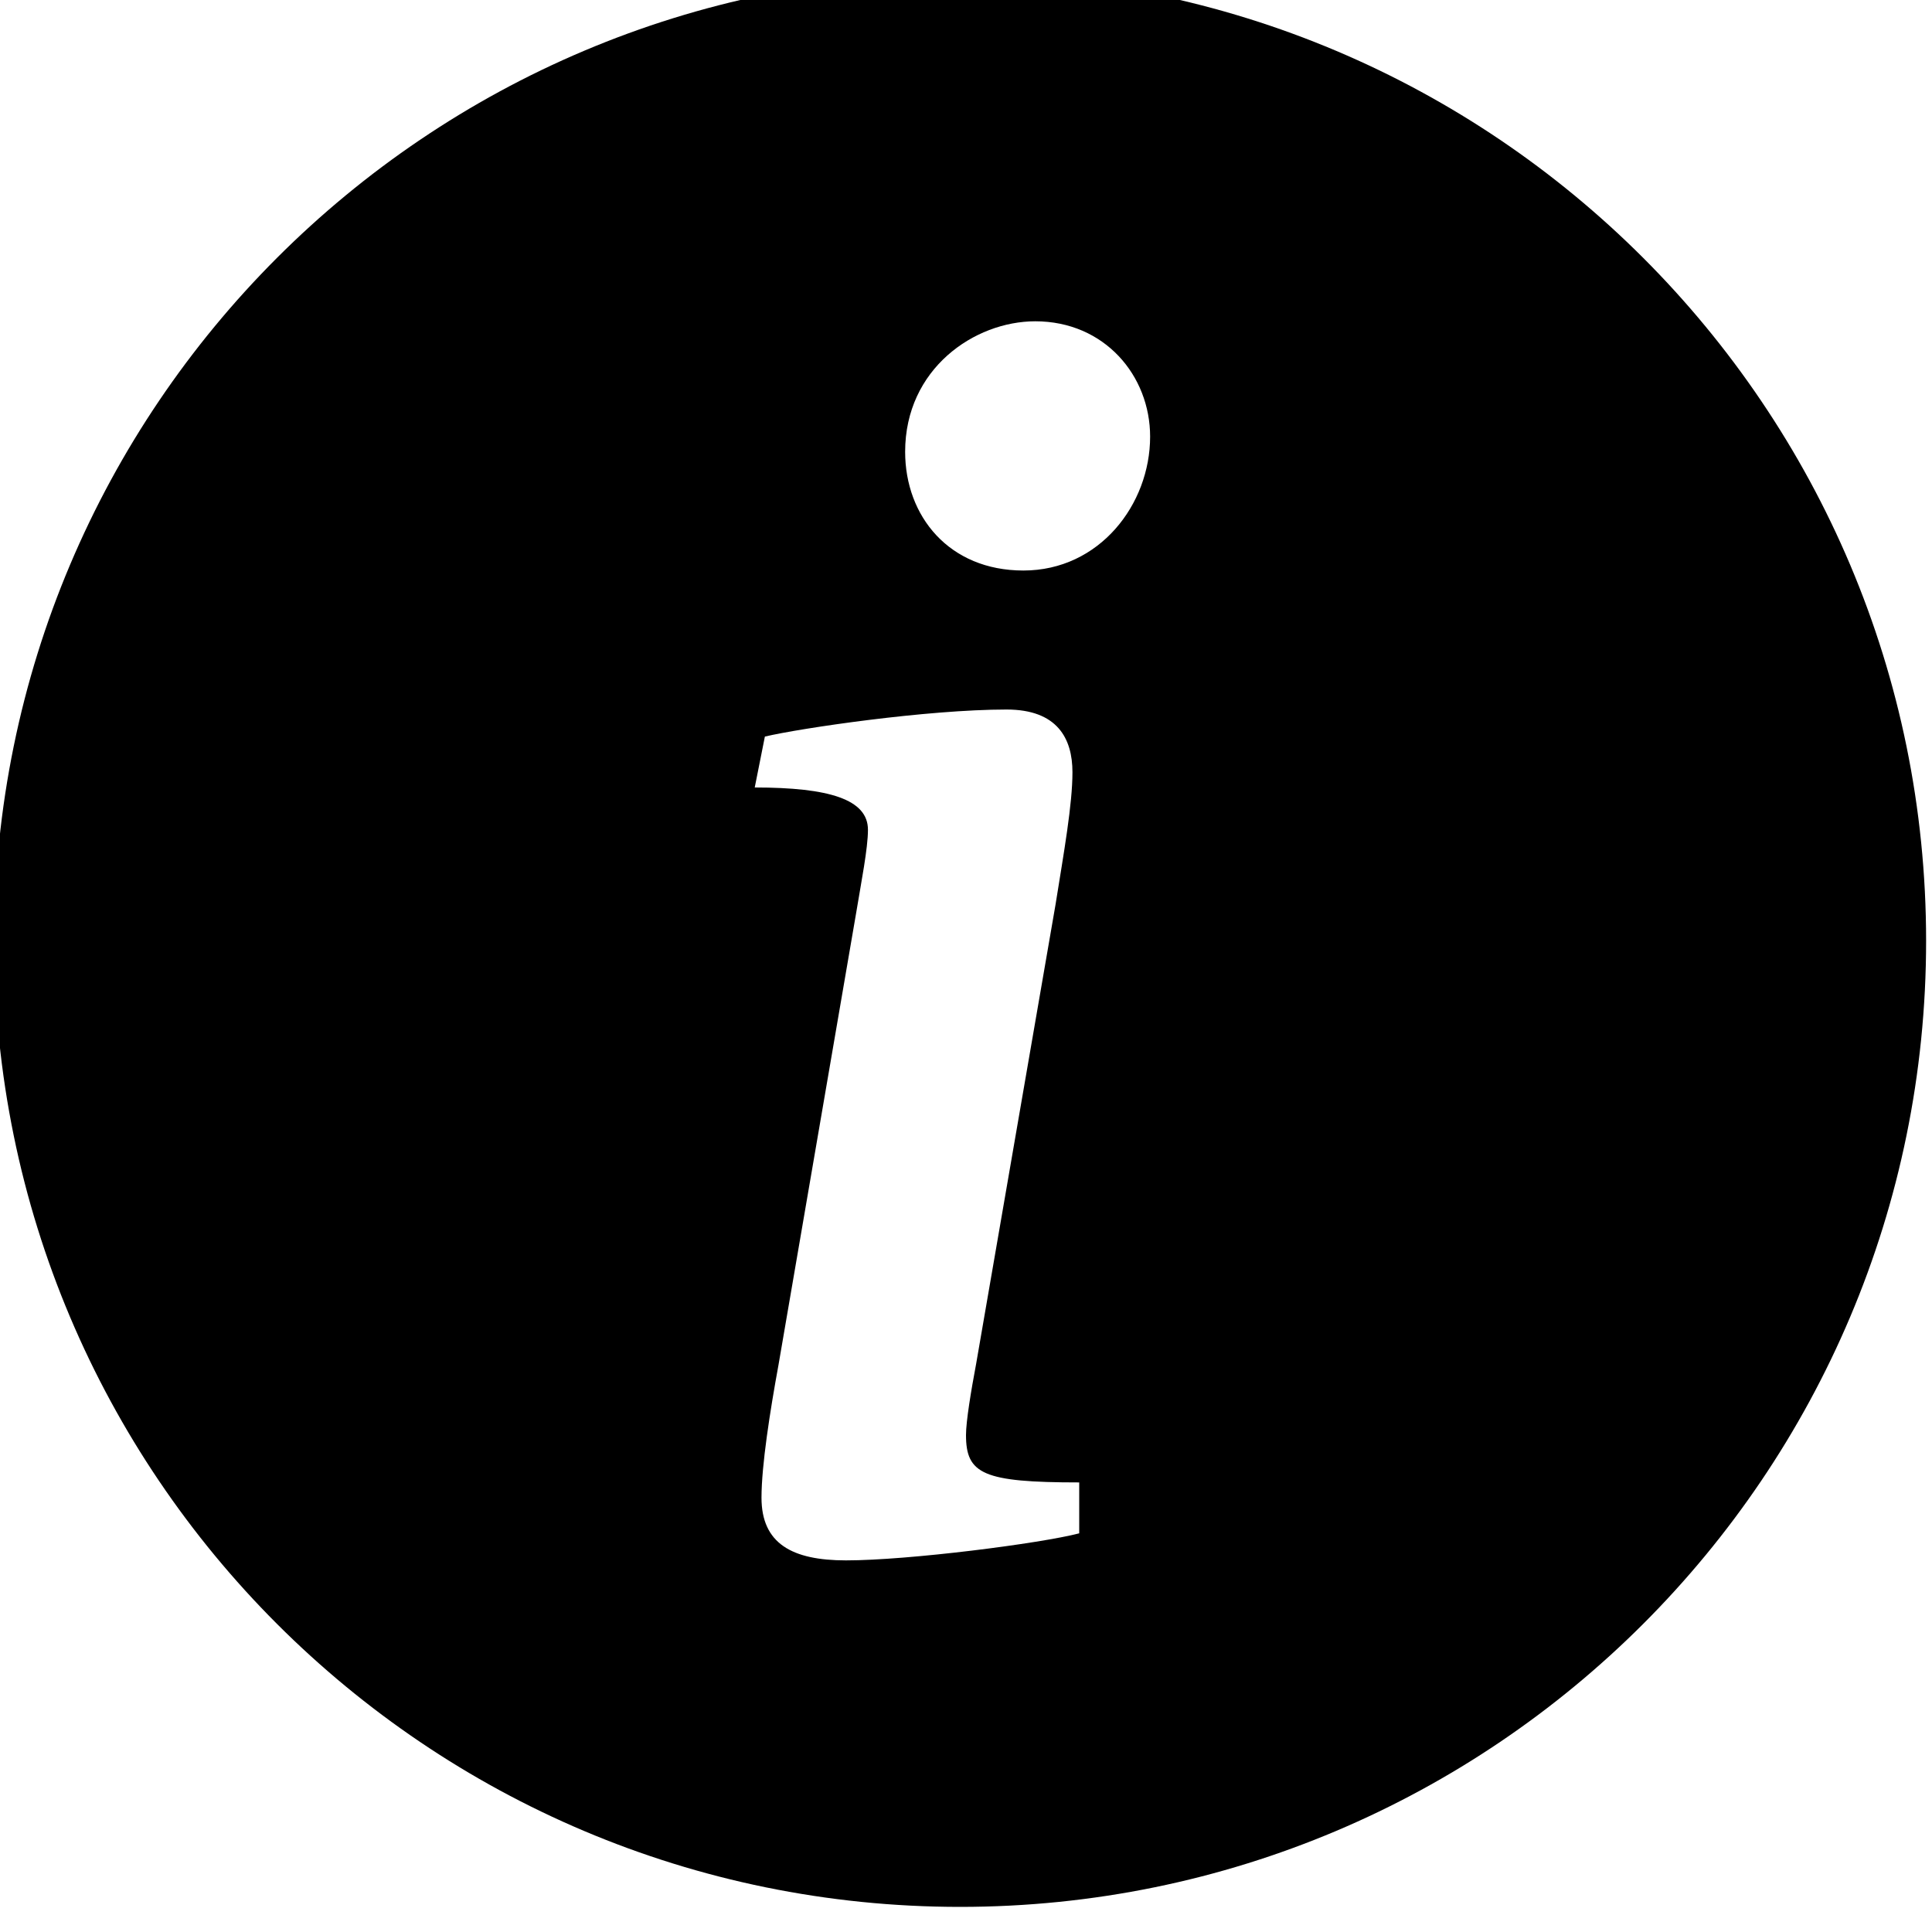
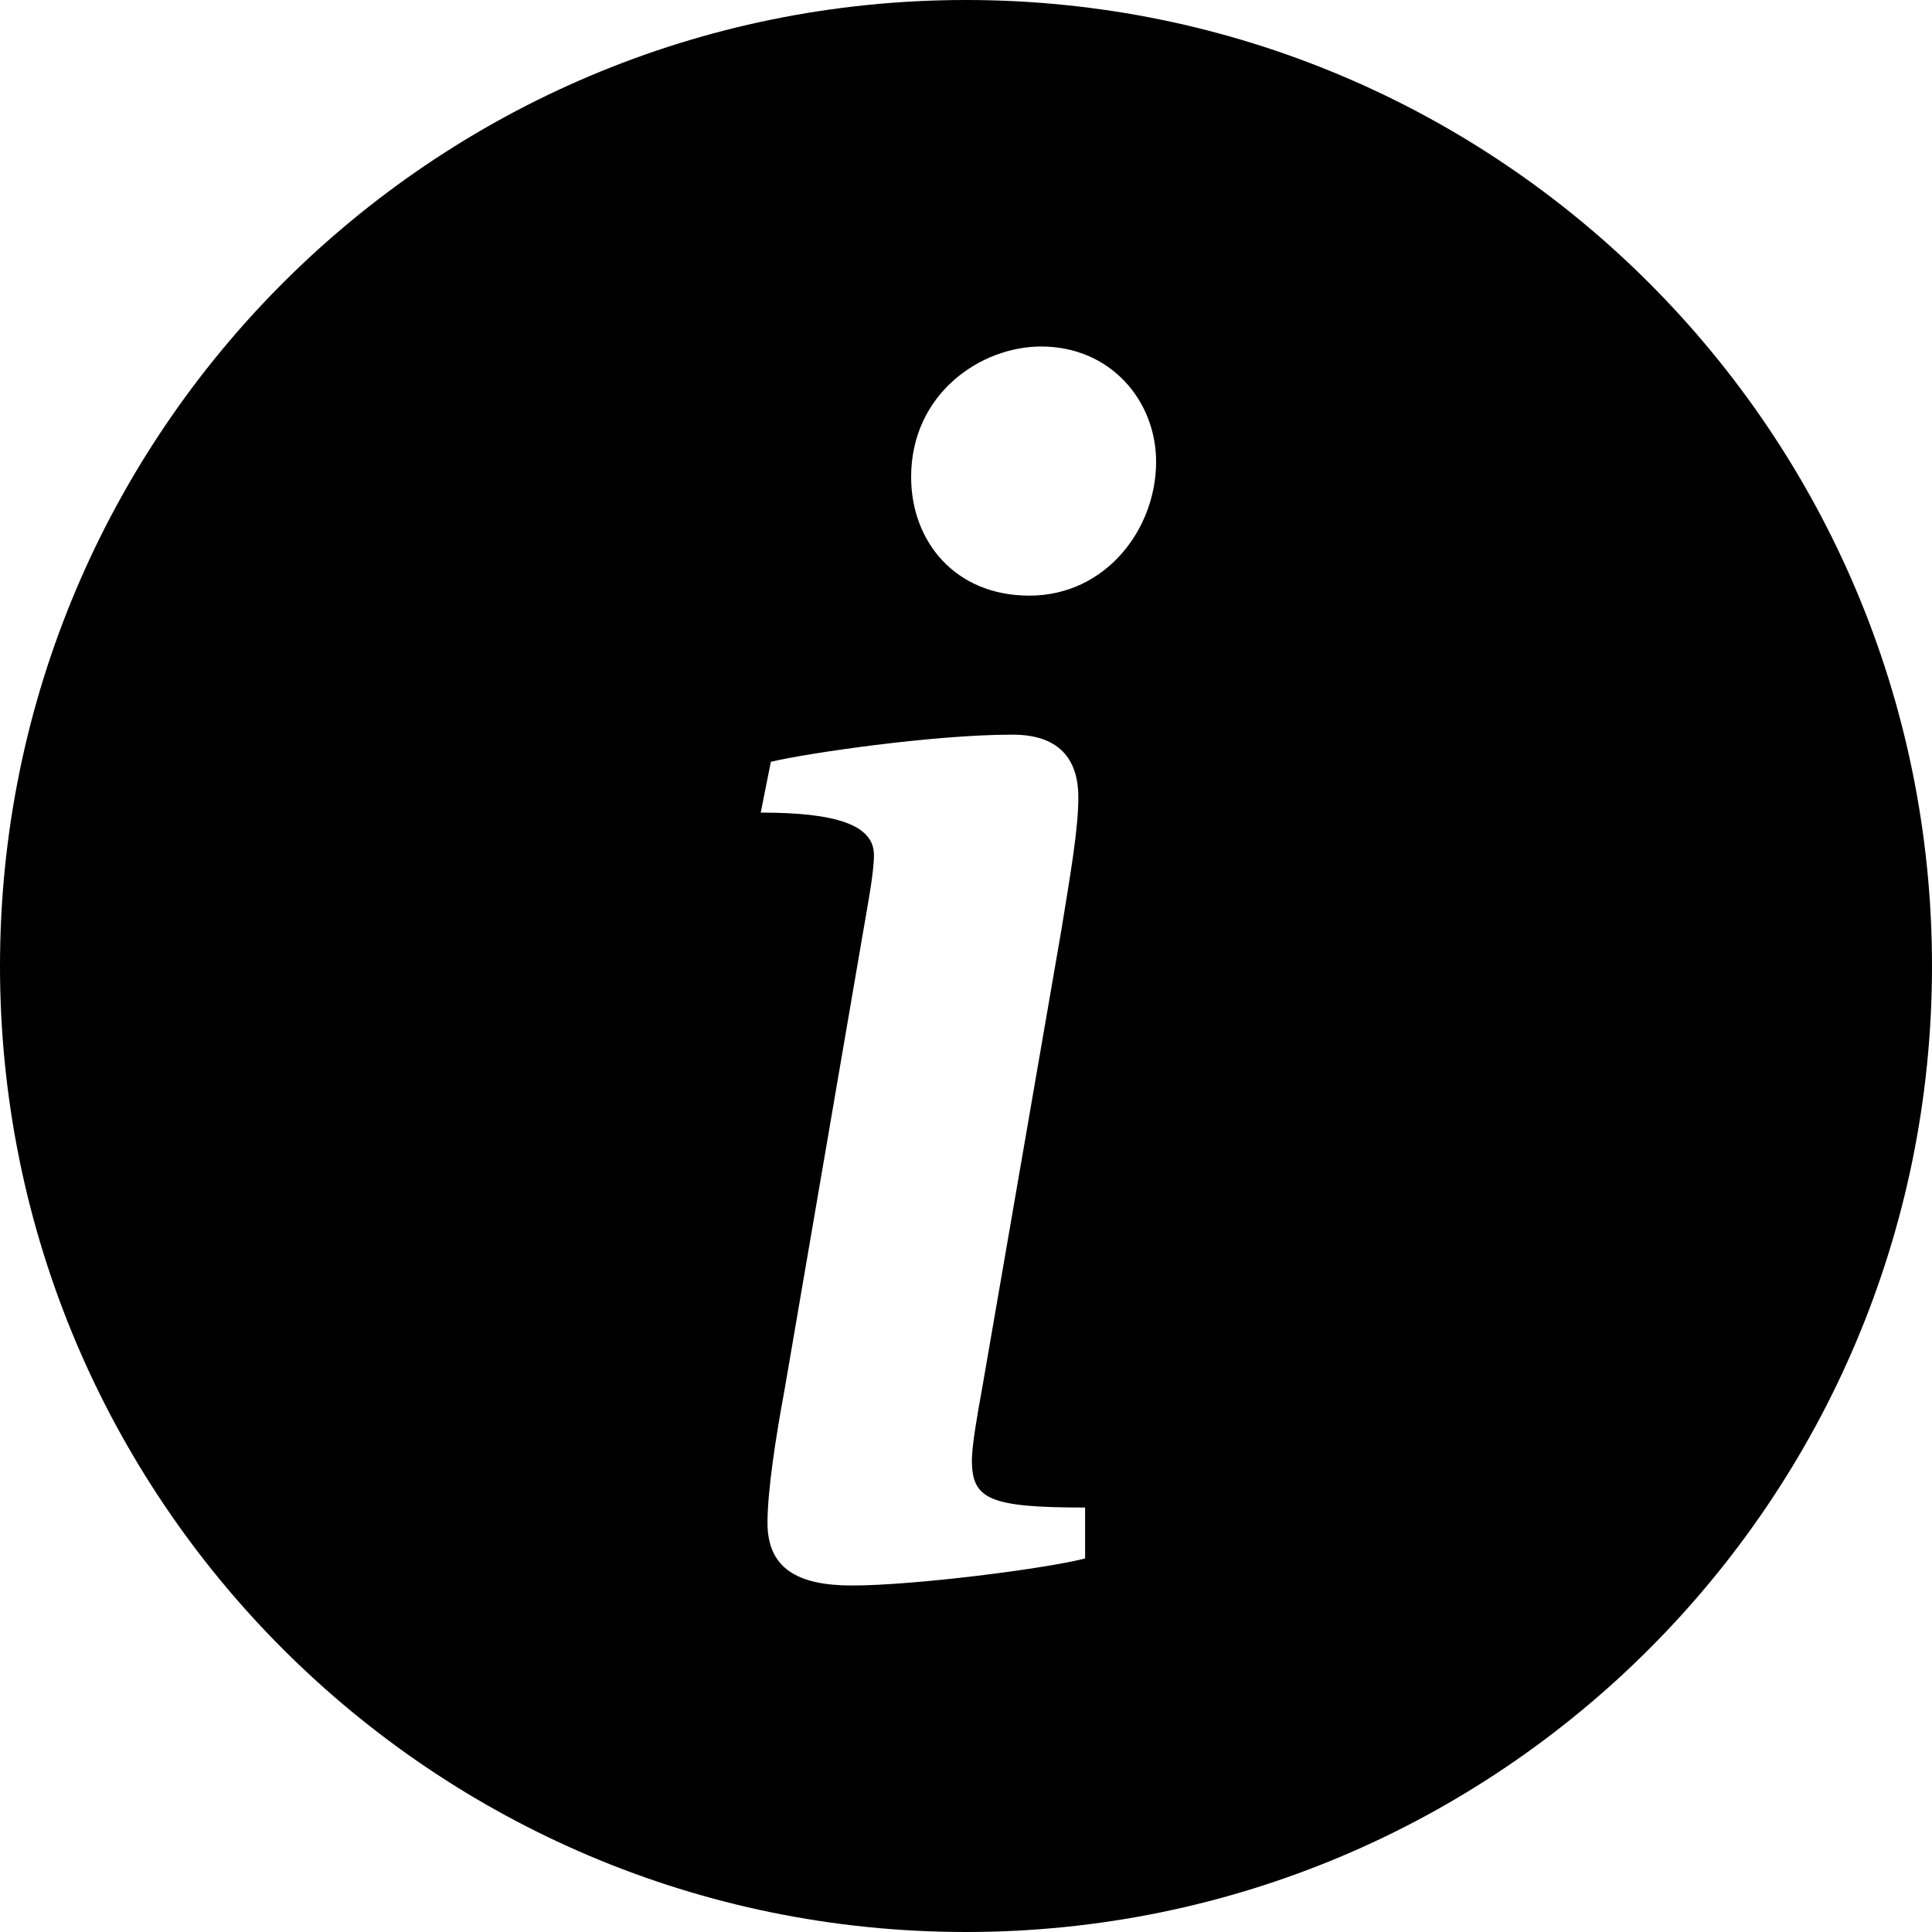
<svg xmlns="http://www.w3.org/2000/svg" width="20px" height="20px" viewBox="0 0 20 20" version="1.1">
  <defs />
  <g id="Page-1" stroke="none" stroke-width="1" fill="none" fill-rule="evenodd">
-     <g id="info" fill="#000000">
-       <path d="M9.939,19.74 C15.461,19.74 19.939,15.263 19.939,9.74 C19.939,4.217 15.461,-0.26 9.939,-0.26 C4.416,-0.26 -0.061,4.217 -0.061,9.74 C-0.061,15.263 4.416,19.74 9.939,19.74 L9.939,19.74 Z M11.906,4.52 C11.906,3.888 11.434,3.326 10.717,3.326 C10.087,3.326 9.37,3.818 9.37,4.677 C9.37,5.344 9.825,5.906 10.594,5.906 C11.382,5.906 11.906,5.221 11.906,4.52 L11.906,4.52 Z M8.758,16.153 C9.405,16.153 10.769,15.978 11.172,15.873 L11.172,15.346 C10.175,15.346 10,15.258 10,14.855 C10,14.714 10.052,14.399 10.105,14.118 L10.927,9.363 C11.014,8.819 11.102,8.327 11.102,7.994 C11.102,7.643 10.944,7.345 10.42,7.345 C9.597,7.345 8.286,7.538 7.918,7.625 L7.813,8.152 C8.583,8.152 8.985,8.275 8.985,8.59 C8.985,8.783 8.915,9.134 8.863,9.45 L8.058,14.135 C7.971,14.609 7.883,15.171 7.883,15.504 C7.883,15.978 8.198,16.153 8.758,16.153 L8.758,16.153 Z" id="i-info--neutral" />
-     </g>
+     <path d="M10,20 C15.523,20 20,15.523 20,10 C20,4.477 15.523,0 10,0 C4.477,0 0,4.477 0,10 C0,15.523 4.477,20 10,20 Z M11.968,4.78 C11.968,4.148 11.496,3.587 10.778,3.587 C10.149,3.587 9.432,4.078 9.432,4.938 C9.432,5.604 9.886,6.166 10.656,6.166 C11.443,6.166 11.968,5.482 11.968,4.78 Z M8.819,16.413 C9.467,16.413 10.831,16.238 11.233,16.133 L11.233,15.606 C10.236,15.606 10.061,15.519 10.061,15.115 C10.061,14.975 10.114,14.659 10.166,14.378 L10.988,9.623 C11.076,9.079 11.163,8.587 11.163,8.254 C11.163,7.903 11.006,7.605 10.481,7.605 C9.659,7.605 8.347,7.798 7.98,7.886 L7.875,8.412 C8.644,8.412 9.047,8.535 9.047,8.851 C9.047,9.044 8.977,9.395 8.924,9.71 L8.12,14.396 C8.032,14.869 7.945,15.431 7.945,15.764 C7.945,16.238 8.26,16.413 8.819,16.413 Z" id="info" fill="#000000" />
  </g>
</svg>
